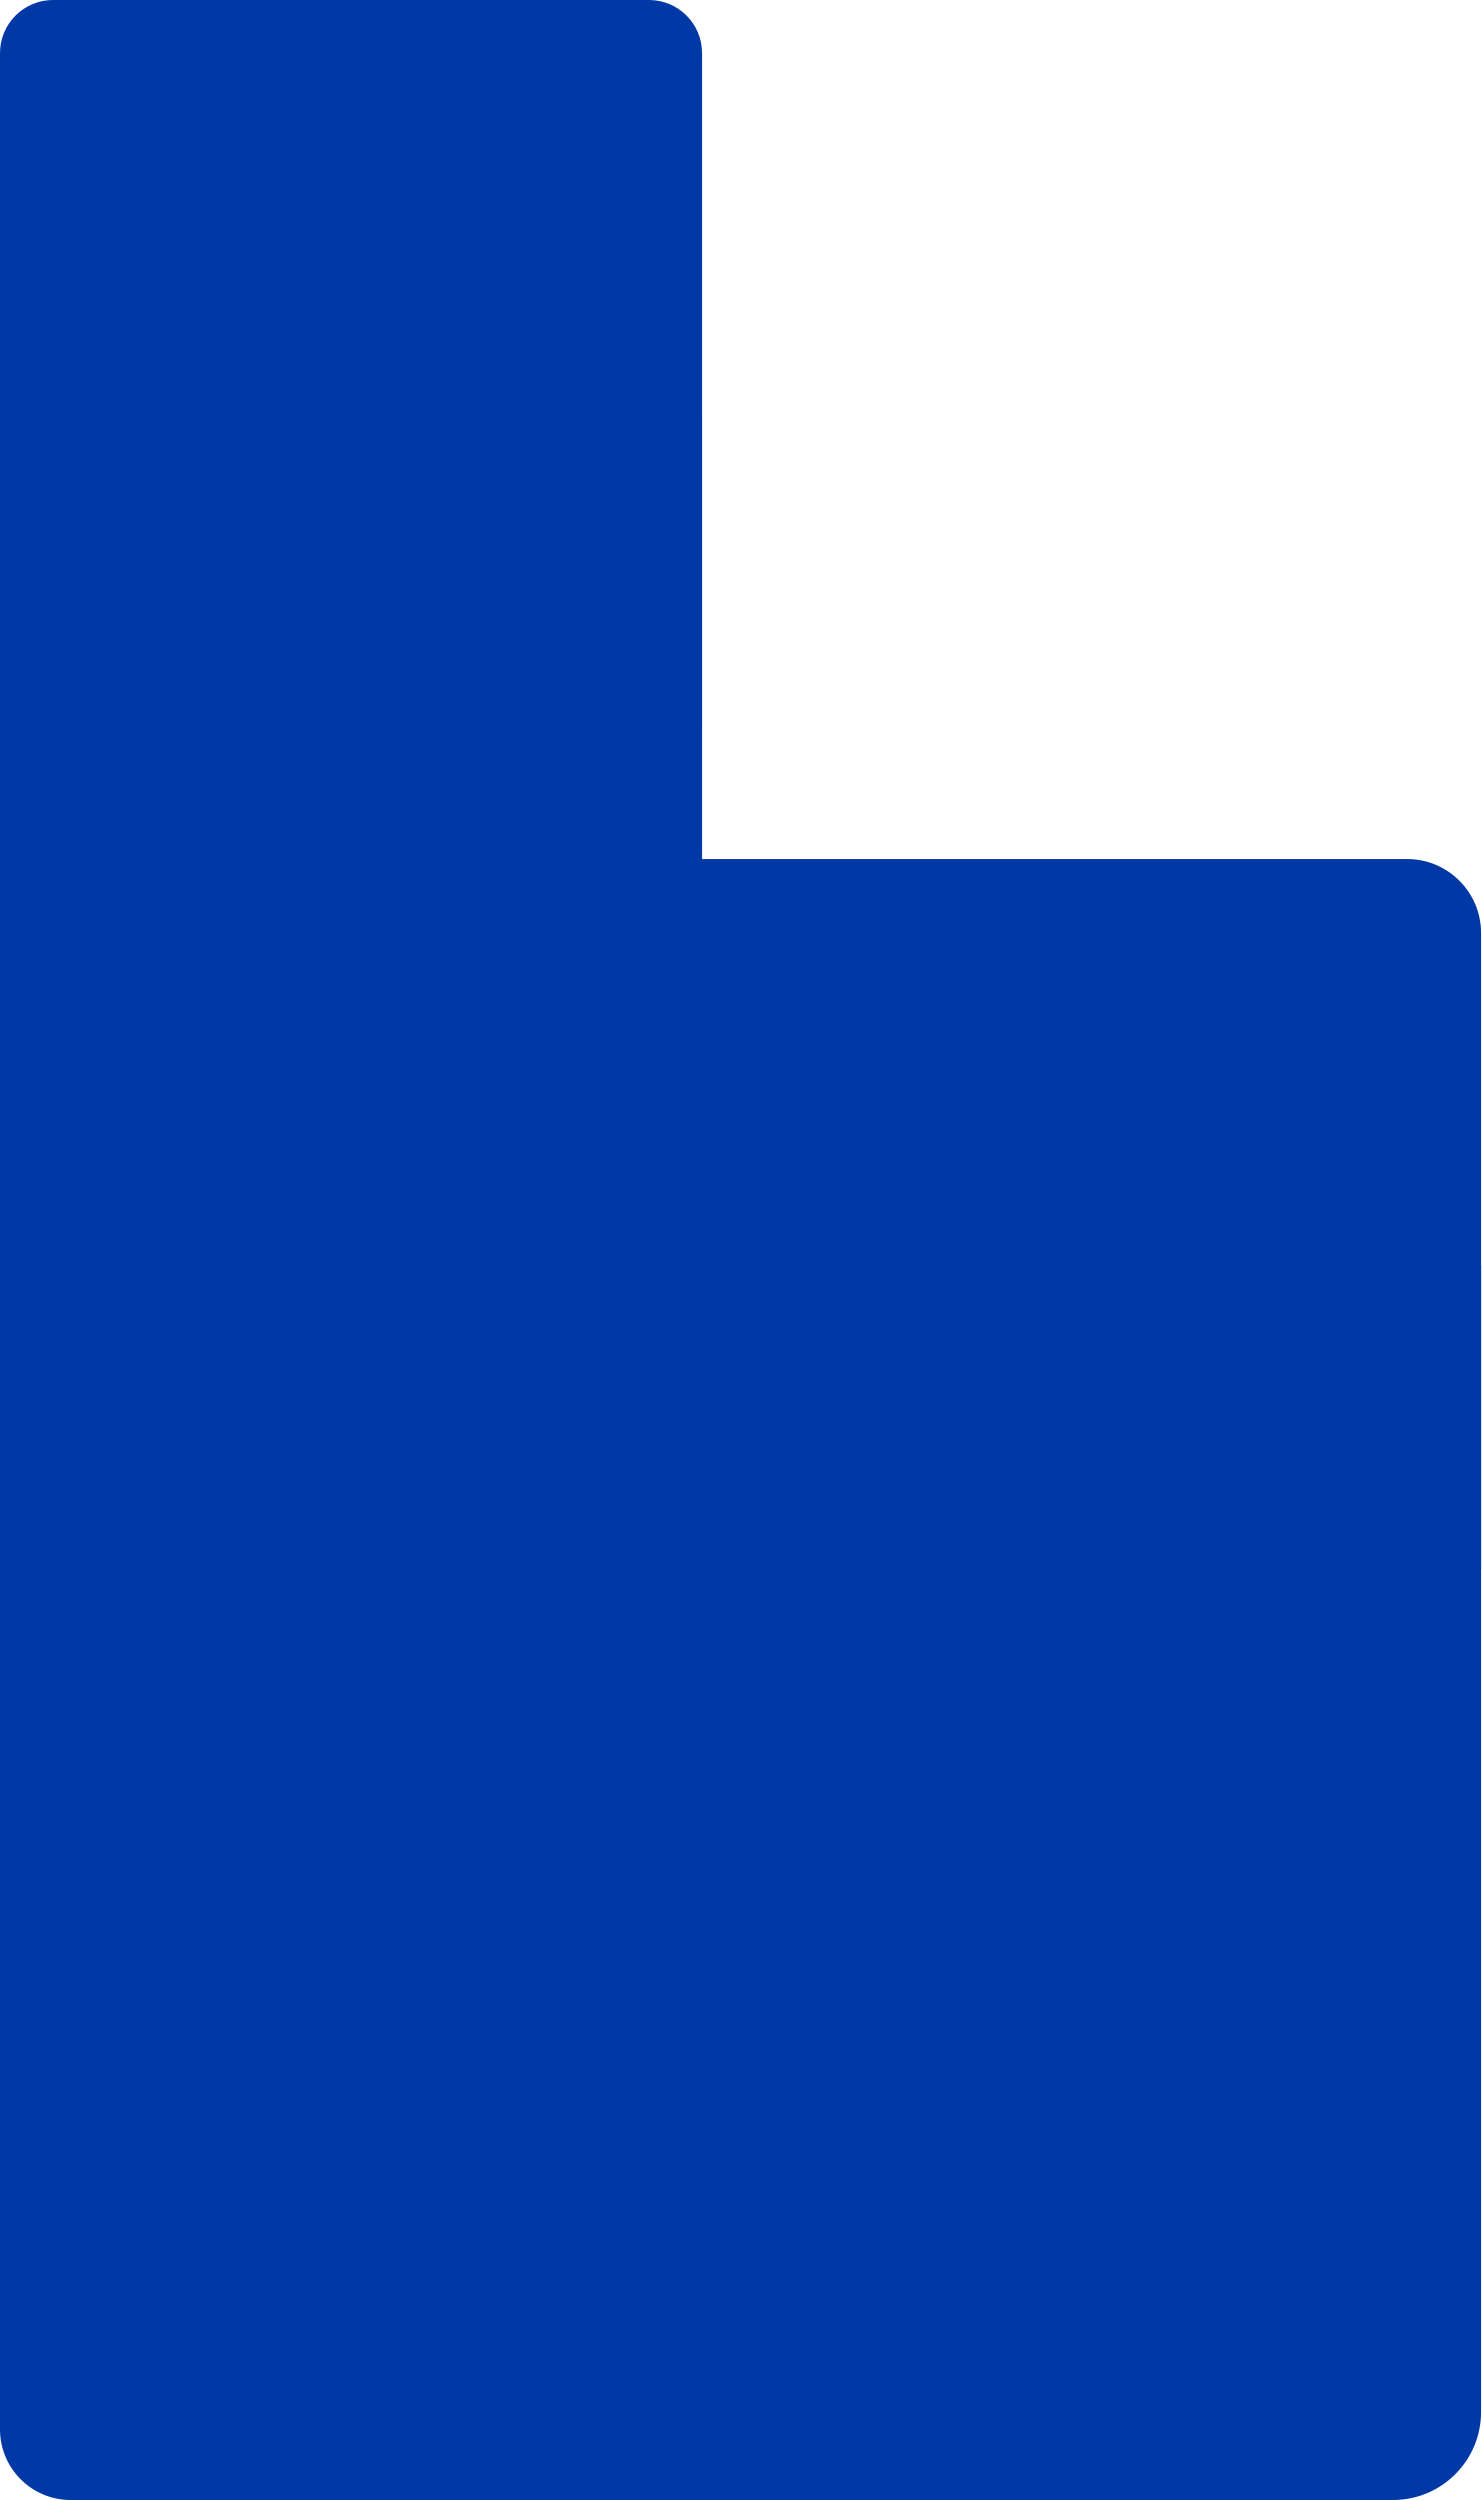
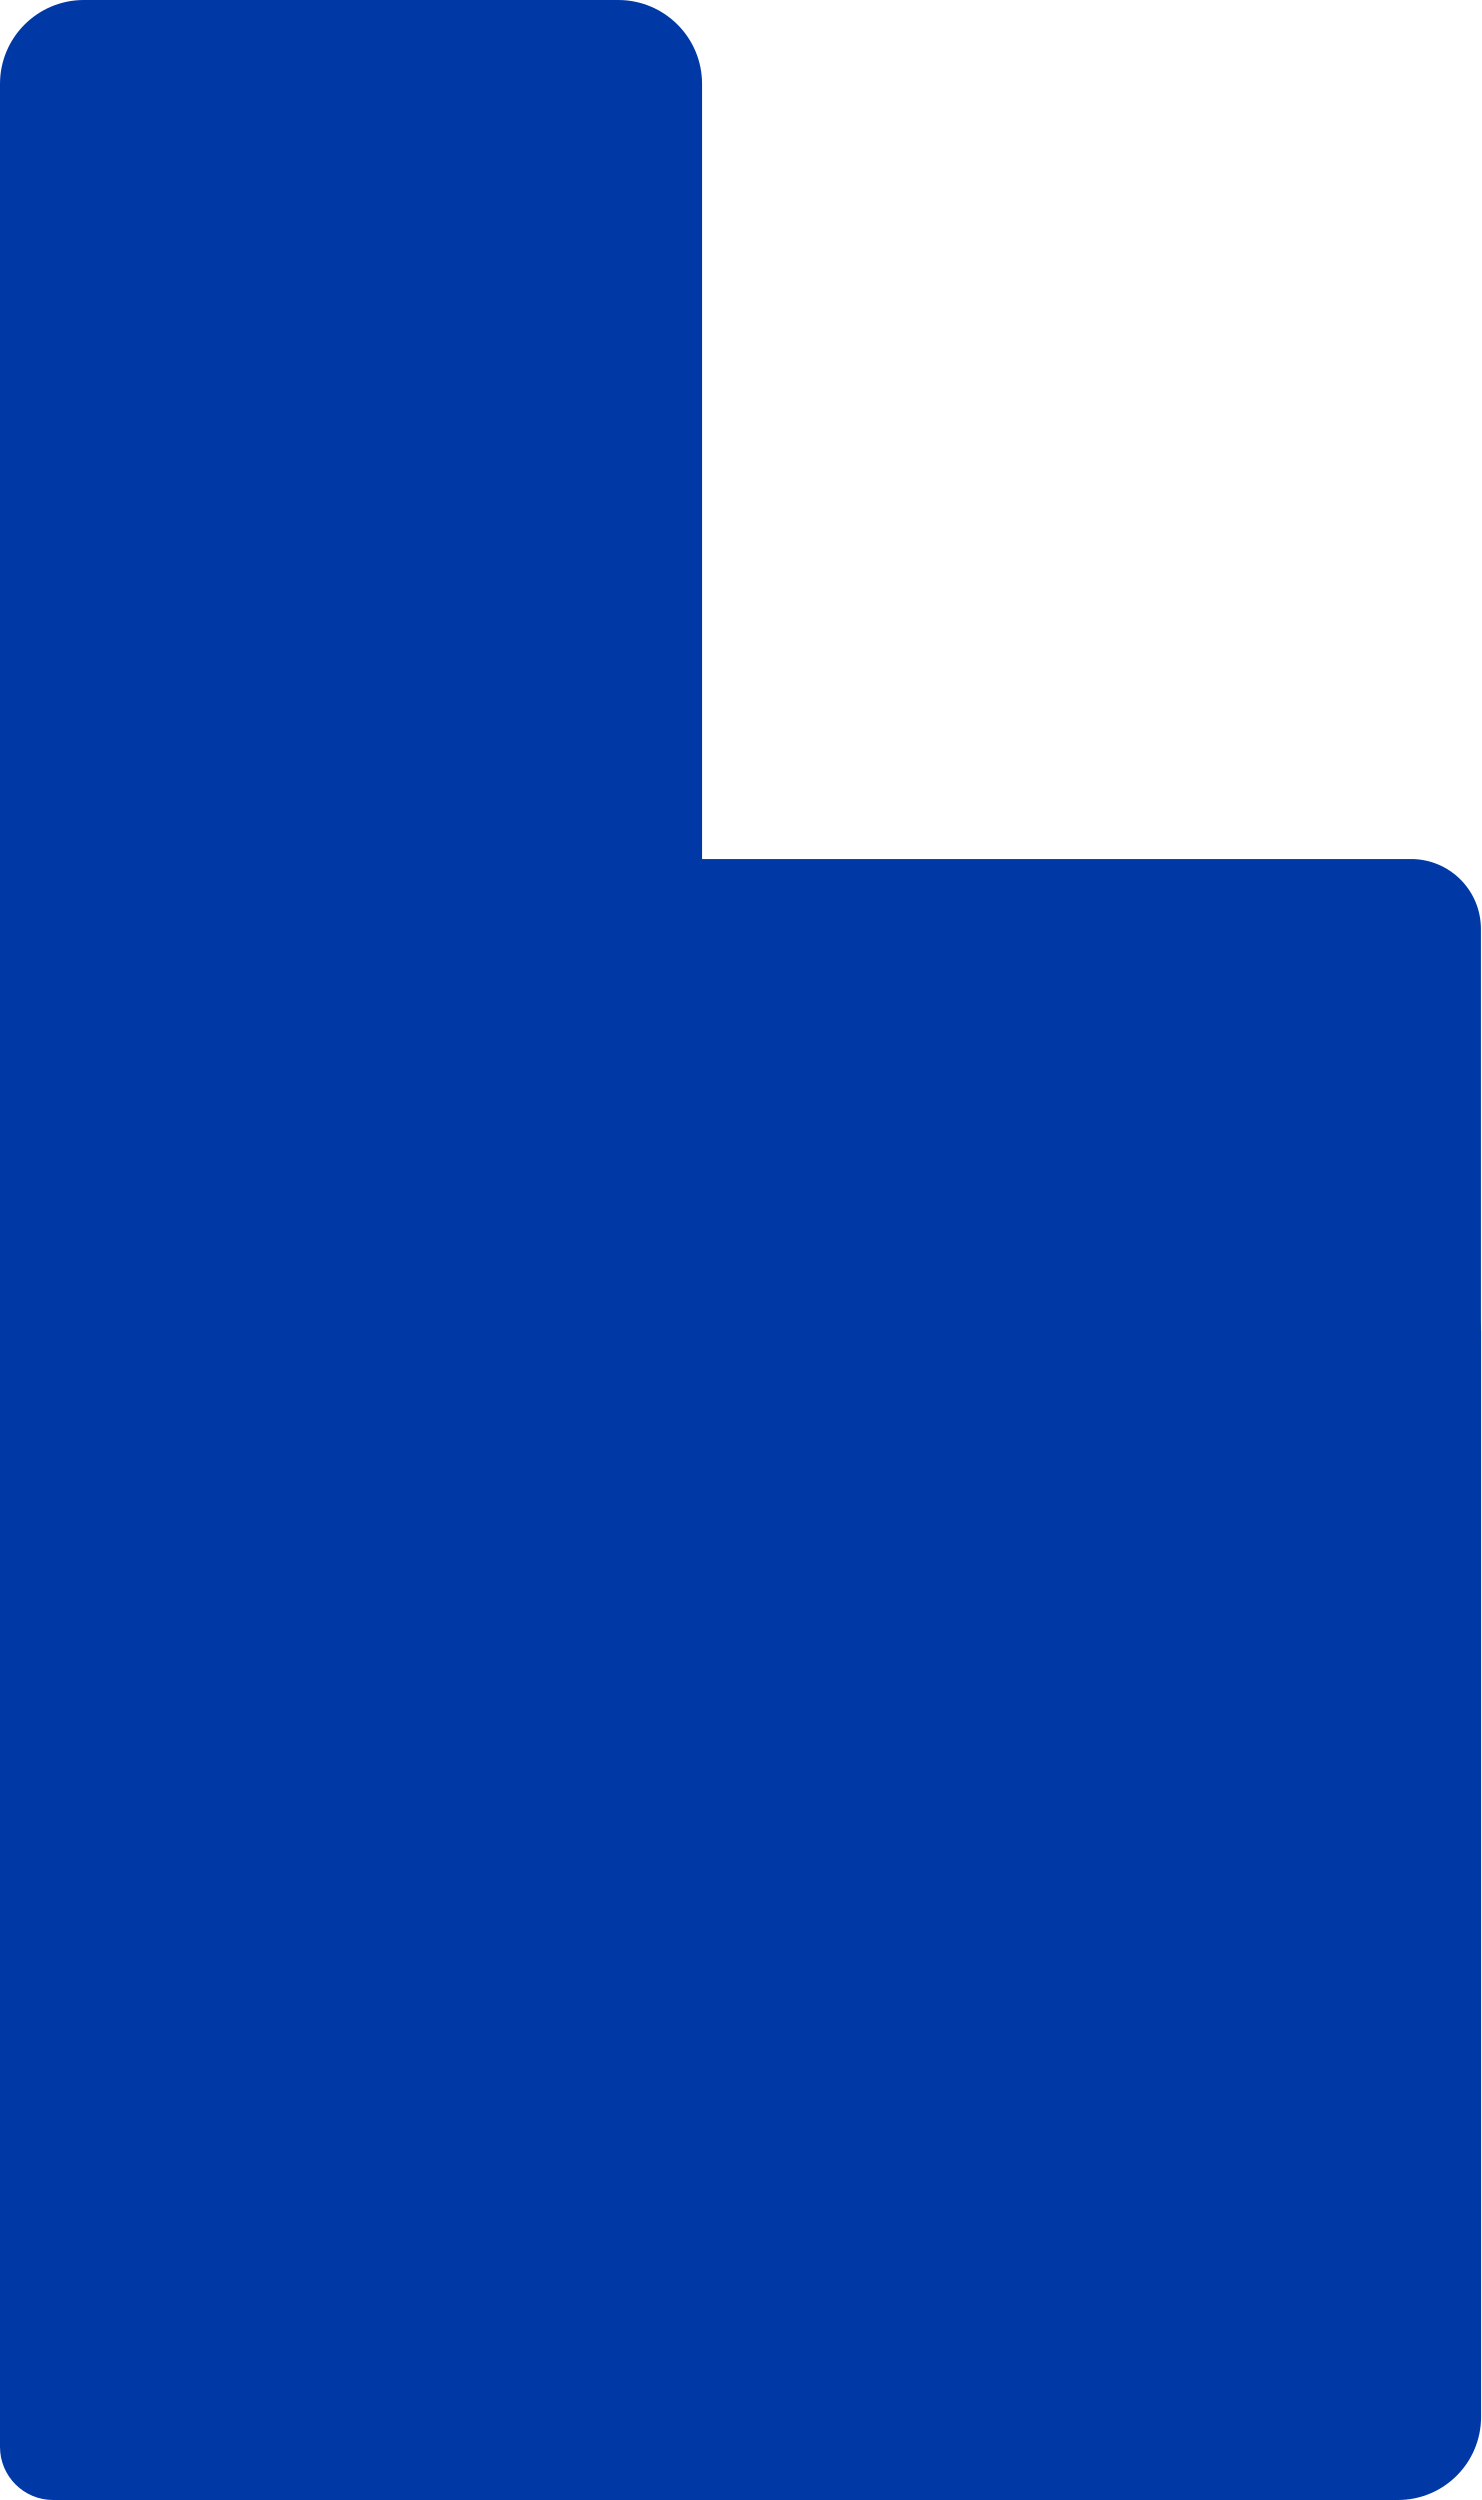
<svg xmlns="http://www.w3.org/2000/svg" id="Layer_1" viewBox="0 0 96.24 162.45">
  <defs>
    <style>.cls-1{fill:#0039a6;}</style>
  </defs>
-   <rect class="cls-1" x="7.68" y="55.82" width="88.56" height="50.82" rx="4.81" ry="4.81" />
-   <rect class="cls-1" x="22.24" y="76.51" width="74" height="85.94" rx="5.72" ry="5.72" />
-   <rect class="cls-1" width="45.62" height="50.82" rx="3.45" ry="3.45" />
-   <rect class="cls-1" y="22.57" width="45.62" height="84.06" rx="4.44" ry="4.44" />
-   <rect class="cls-1" y="72.45" width="45.62" height="90" rx="4.59" ry="4.59" />
+   <rect class="cls-1" x="17.33" y="55.82" width="78.9" height="50.82" rx="4.54" ry="4.54" />
+   <rect class="cls-1" x="26.38" y="81.15" width="69.86" height="81.3" rx="5.4" ry="5.4" />
+   <rect class="cls-1" width="45.62" height="126.59" rx="5.45" ry="5.45" />
+   <rect class="cls-1" y="55.82" width="45.62" height="50.82" rx="3.45" ry="3.45" />
+   <rect class="cls-1" y="111.63" width="45.62" height="50.82" rx="3.45" ry="3.45" />
</svg>
